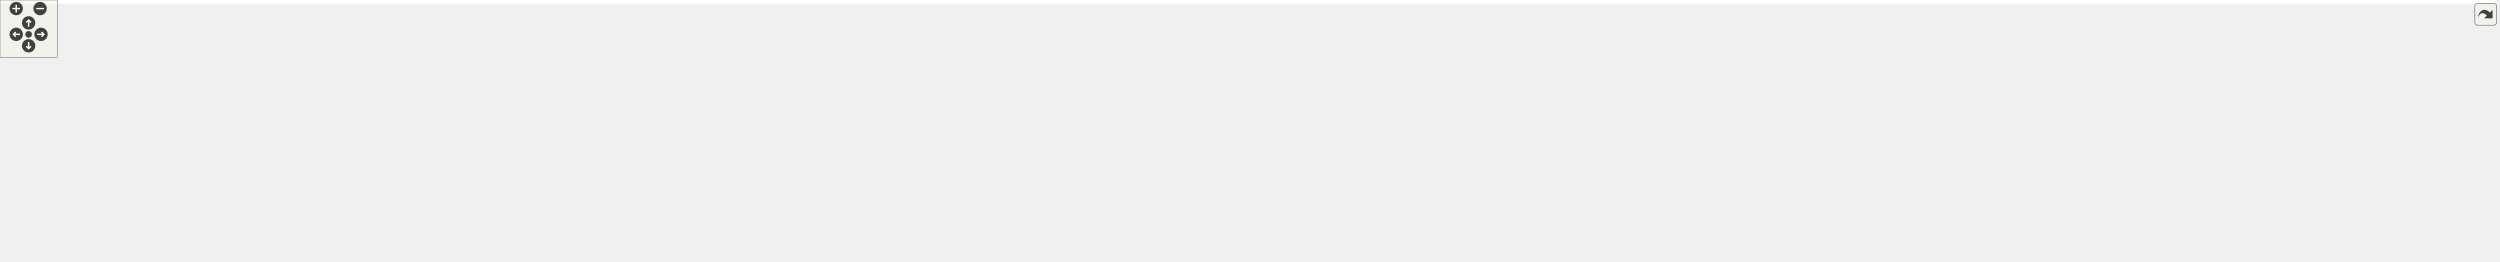
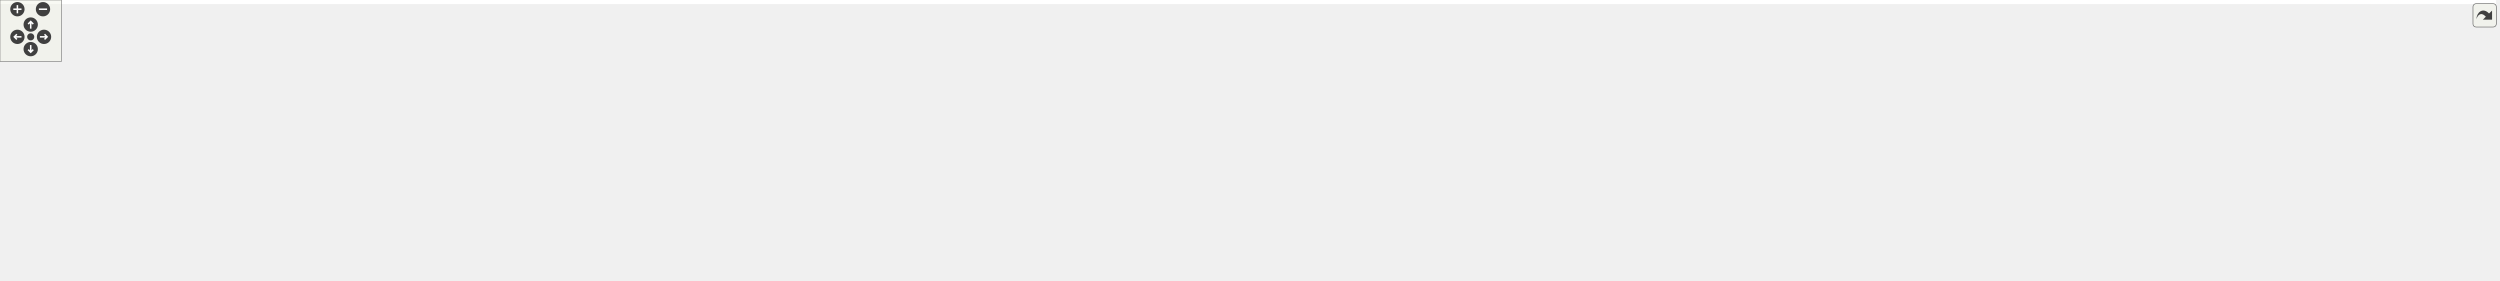
<svg xmlns="http://www.w3.org/2000/svg" xmlns:xlink="http://www.w3.org/1999/xlink" id="main" version="1.1" xml:space="preserve">
  <style type="text/css">
.edge:hover path { stroke: red; }
.edge:hover polygon { stroke: red; fill: red; }
</style>
  <defs>
    <circle id="rim" cx="0" cy="0" r="7" />
    <circle id="rim2" cx="0" cy="0" r="3.5" />
    <g id="zoomPlus">
      <use xlink:href="#rim" fill="#404040">
        <set attributeName="fill" to="#808080" begin="zoomplus.mouseover" end="zoomplus.mouseout" />
      </use>
      <path d="M-4,0h8M0,-4v8" fill="none" stroke="white" stroke-width="1.5" pointer-events="none" />
    </g>
    <g id="zoomMin">
      <use xlink:href="#rim" fill="#404040">
        <set attributeName="fill" to="#808080" begin="zoomminus.mouseover" end="zoomminus.mouseout" />
      </use>
      <path d="M-4,0h8" fill="none" stroke="white" stroke-width="1.5" pointer-events="none" />
    </g>
    <g id="dirArrow">
      <path fill="none" stroke="white" stroke-width="1.5" d="M0,-3.0v7 M-2.5,-0.5L0,-3.0L2.5,-0.5" />
    </g>
    <g id="resetDef">
      <use xlink:href="#rim2" fill="#404040">
        <set attributeName="fill" to="#808080" begin="reset.mouseover" end="reset.mouseout" />
      </use>
    </g>
  </defs>
  <svg id="graph" class="graph">
    <g id="viewport">
-       <polygon fill="white" stroke="none" points="-4,4 -4,-214 2616.5,-214 2616.5,4 -4,4" />
+       <polygon fill="white" stroke="none" points="-4,4 -4,-214 2438.5,-214 2438.5,4 -4,4" />
      <g id="node1" class="node">
-         <polygon fill="#bfbfbf" stroke="black" points="1684,-168.5 1684,-209.5 1893,-209.5 1893,-168.5 1684,-168.5" />
-         <text text-anchor="start" x="1692" y="-197.5" font-family="Helvetica,sans-Serif" font-size="10.00">/home/erik/prefix/default</text>
-         <text text-anchor="start" x="1692" y="-186.5" font-family="Helvetica,sans-Serif" font-size="10.00">/src/limesuite-dev/src</text>
-         <text text-anchor="middle" x="1788.5" y="-175.5" font-family="Helvetica,sans-Serif" font-size="10.00">/lms7002_wxgui/lms7002_pnlTxTSP_view.h</text>
+         <polygon fill="#bfbfbf" stroke="black" points="1685,-168.5 1685,-209.5 1894,-209.5 1894,-168.5 1685,-168.5" />
+         <text text-anchor="start" x="1693" y="-197.5" font-family="Helvetica,sans-Serif" font-size="10.00">/home/erik/prefix/default</text>
+         <text text-anchor="start" x="1693" y="-186.5" font-family="Helvetica,sans-Serif" font-size="10.00">/src/limesuite-dev/src</text>
+         <text text-anchor="middle" x="1789.5" y="-175.5" font-family="Helvetica,sans-Serif" font-size="10.00">/lms7002_wxgui/lms7002_pnlTxTSP_view.h</text>
      </g>
      <g id="node2" class="node">
        <g id="a_node2">
          <a xlink:href="../../d0/d32/lms7002__wxgui_8h.html" target="_top" xlink:title="lms7002_wxgui.h">
            <polygon fill="white" stroke="black" points="1164.5,-112.5 1164.5,-131.5 1256.5,-131.5 1256.5,-112.5 1164.5,-112.5" />
            <text text-anchor="middle" x="1210.5" y="-119.5" font-family="Helvetica,sans-Serif" font-size="10.00">lms7002_wxgui.h</text>
          </a>
        </g>
      </g>
      <g id="edge1" class="edge">
-         <path fill="none" stroke="midnightblue" d="M1683.83,-176.229C1561.41,-162.463 1363.27,-140.18 1266.83,-129.335" />
-         <polygon fill="midnightblue" stroke="midnightblue" points="1267.03,-125.836 1256.71,-128.196 1266.25,-132.792 1267.03,-125.836" />
+         <path fill="none" stroke="midnightblue" d="M1684.98,-176.267C1562.41,-162.507 1363.72,-140.201 1267,-129.343" />
+         <polygon fill="midnightblue" stroke="midnightblue" points="1267.17,-125.84 1256.84,-128.203 1266.39,-132.796 1267.17,-125.84" />
      </g>
      <g id="node29" class="node">
-         <polygon fill="white" stroke="#bfbfbf" points="1742,-112.5 1742,-131.5 1777,-131.5 1777,-112.5 1742,-112.5" />
-         <text text-anchor="middle" x="1759.5" y="-119.5" font-family="Helvetica,sans-Serif" font-size="10.00">map</text>
+         <polygon fill="white" stroke="#bfbfbf" points="1743,-112.5 1743,-131.5 1778,-131.5 1778,-112.5 1743,-112.5" />
+         <text text-anchor="middle" x="1760.5" y="-119.5" font-family="Helvetica,sans-Serif" font-size="10.00">map</text>
      </g>
      <g id="edge28" class="edge">
-         <path fill="none" stroke="midnightblue" d="M1779.8,-168.498C1775.91,-159.778 1771.35,-149.563 1767.54,-141.024" />
-         <polygon fill="midnightblue" stroke="midnightblue" points="1770.63,-139.359 1763.36,-131.652 1764.24,-142.211 1770.63,-139.359" />
+         <path fill="none" stroke="midnightblue" d="M1780.8,-168.498C1776.91,-159.778 1772.35,-149.563 1768.54,-141.024" />
+         <polygon fill="midnightblue" stroke="midnightblue" points="1771.63,-139.359 1764.36,-131.652 1765.24,-142.211 1771.63,-139.359" />
      </g>
      <g id="node30" class="node">
-         <polygon fill="white" stroke="#bfbfbf" points="1795.5,-112.5 1795.5,-131.5 1839.5,-131.5 1839.5,-112.5 1795.5,-112.5" />
-         <text text-anchor="middle" x="1817.5" y="-119.5" font-family="Helvetica,sans-Serif" font-size="10.00">vector</text>
+         <polygon fill="white" stroke="#bfbfbf" points="1796.5,-112.5 1796.5,-131.5 1840.5,-131.5 1840.5,-112.5 1796.5,-112.5" />
+         <text text-anchor="middle" x="1818.5" y="-119.5" font-family="Helvetica,sans-Serif" font-size="10.00">vector</text>
      </g>
      <g id="edge29" class="edge">
-         <path fill="none" stroke="midnightblue" d="M1797.2,-168.498C1801.09,-159.778 1805.65,-149.563 1809.46,-141.024" />
-         <polygon fill="midnightblue" stroke="midnightblue" points="1812.76,-142.211 1813.64,-131.652 1806.37,-139.359 1812.76,-142.211" />
+         <path fill="none" stroke="midnightblue" d="M1798.2,-168.498C1802.09,-159.778 1806.65,-149.563 1810.46,-141.024" />
+         <polygon fill="midnightblue" stroke="midnightblue" points="1813.76,-142.211 1814.64,-131.652 1807.37,-139.359 1813.76,-142.211" />
      </g>
      <g id="node31" class="node">
        <g id="a_node31">
          <a xlink:href="../../d5/d07/LimeSuite_8h.html" target="_top" xlink:title="LMS API library. ">
-             <polygon fill="white" stroke="black" points="2324,-112.5 2324,-131.5 2413,-131.5 2413,-112.5 2324,-112.5" />
-             <text text-anchor="middle" x="2368.5" y="-119.5" font-family="Helvetica,sans-Serif" font-size="10.00">lime/LimeSuite.h</text>
+             <polygon fill="white" stroke="black" points="2092,-112.5 2092,-131.5 2181,-131.5 2181,-112.5 2092,-112.5" />
+             <text text-anchor="middle" x="2136.5" y="-119.5" font-family="Helvetica,sans-Serif" font-size="10.00">lime/LimeSuite.h</text>
          </a>
        </g>
      </g>
      <g id="edge30" class="edge">
-         <path fill="none" stroke="midnightblue" d="M1893.2,-176.267C2016.77,-162.418 2217.57,-139.915 2313.75,-129.136" />
-         <polygon fill="midnightblue" stroke="midnightblue" points="2314.29,-132.597 2323.84,-128.005 2313.51,-125.641 2314.29,-132.597" />
+         <path fill="none" stroke="midnightblue" d="M1893.61,-168.498C1955.43,-156.918 2031.32,-142.702 2081.65,-133.275" />
+         <polygon fill="midnightblue" stroke="midnightblue" points="2082.49,-136.679 2091.67,-131.397 2081.2,-129.798 2082.49,-136.679" />
      </g>
      <g id="node3" class="node">
        <polygon fill="white" stroke="#bfbfbf" points="0,-56.5 0,-75.5 71,-75.5 71,-56.5 0,-56.5" />
        <text text-anchor="middle" x="35.5" y="-63.5" font-family="Helvetica,sans-Serif" font-size="10.00">wx/artprov.h</text>
      </g>
      <g id="edge2" class="edge">
        <path fill="none" stroke="midnightblue" d="M1164.37,-120.134C982.694,-116.575 315.624,-102.074 81.434,-75.862" />
        <polygon fill="midnightblue" stroke="midnightblue" points="81.616,-72.359 71.28,-74.685 80.81,-79.313 81.616,-72.359" />
      </g>
      <g id="node4" class="node">
        <polygon fill="white" stroke="#bfbfbf" points="89.5,-56.5 89.5,-75.5 175.5,-75.5 175.5,-56.5 89.5,-56.5" />
        <text text-anchor="middle" x="132.5" y="-63.5" font-family="Helvetica,sans-Serif" font-size="10.00">wx/xrc/xmlres.h</text>
      </g>
      <g id="edge3" class="edge">
        <path fill="none" stroke="midnightblue" d="M1164.32,-121.068C1020.73,-120.837 569.219,-116.763 185.755,-75.984" />
        <polygon fill="midnightblue" stroke="midnightblue" points="185.887,-72.478 175.571,-74.89 185.14,-79.438 185.887,-72.478" />
      </g>
      <g id="node5" class="node">
        <polygon fill="white" stroke="#bfbfbf" points="194,-56.5 194,-75.5 259,-75.5 259,-56.5 194,-56.5" />
        <text text-anchor="middle" x="226.5" y="-63.5" font-family="Helvetica,sans-Serif" font-size="10.00">wx/string.h</text>
      </g>
      <g id="edge4" class="edge">
        <path fill="none" stroke="midnightblue" d="M1164.19,-121.456C1028.2,-122.228 618.174,-120.511 269.466,-75.886" />
        <polygon fill="midnightblue" stroke="midnightblue" points="269.793,-72.4 259.427,-74.587 268.895,-79.342 269.793,-72.4" />
      </g>
      <g id="node6" class="node">
        <polygon fill="white" stroke="#bfbfbf" points="277.5,-56.5 277.5,-75.5 345.5,-75.5 345.5,-56.5 277.5,-56.5" />
        <text text-anchor="middle" x="311.5" y="-63.5" font-family="Helvetica,sans-Serif" font-size="10.00">wx/button.h</text>
      </g>
      <g id="edge5" class="edge">
        <path fill="none" stroke="midnightblue" d="M1164.34,-121.062C1036.98,-120.703 669.82,-116.098 355.894,-75.97" />
        <polygon fill="midnightblue" stroke="midnightblue" points="356.053,-72.462 345.687,-74.65 355.155,-79.404 356.053,-72.462" />
      </g>
      <g id="node7" class="node">
        <polygon fill="white" stroke="#bfbfbf" points="363.5,-56.5 363.5,-75.5 435.5,-75.5 435.5,-56.5 363.5,-56.5" />
        <text text-anchor="middle" x="399.5" y="-63.5" font-family="Helvetica,sans-Serif" font-size="10.00">wx/gdicmn.h</text>
      </g>
      <g id="edge6" class="edge">
        <path fill="none" stroke="midnightblue" d="M1164.17,-120.441C1044.66,-118.531 716.405,-110.311 445.5,-76 445.399,-75.987 445.298,-75.974 445.197,-75.961" />
        <polygon fill="midnightblue" stroke="midnightblue" points="445.99,-72.541 435.585,-74.536 444.963,-79.465 445.99,-72.541" />
      </g>
      <g id="node8" class="node">
        <polygon fill="white" stroke="#bfbfbf" points="454,-56.5 454,-75.5 511,-75.5 511,-56.5 454,-56.5" />
        <text text-anchor="middle" x="482.5" y="-63.5" font-family="Helvetica,sans-Serif" font-size="10.00">wx/font.h</text>
      </g>
      <g id="edge7" class="edge">
        <path fill="none" stroke="midnightblue" d="M1164.19,-120.649C1054.19,-119.243 768.569,-112.237 520.938,-75.776" />
        <polygon fill="midnightblue" stroke="midnightblue" points="521.441,-72.313 511.034,-74.299 520.408,-79.236 521.441,-72.313" />
      </g>
      <g id="node9" class="node">
        <polygon fill="white" stroke="#bfbfbf" points="529,-56.5 529,-75.5 596,-75.5 596,-56.5 529,-56.5" />
        <text text-anchor="middle" x="562.5" y="-63.5" font-family="Helvetica,sans-Serif" font-size="10.00">wx/colour.h</text>
      </g>
      <g id="edge8" class="edge">
        <path fill="none" stroke="midnightblue" d="M1164.36,-119.647C1064.45,-116.269 820.556,-105.61 606.402,-75.926" />
        <polygon fill="midnightblue" stroke="midnightblue" points="606.616,-72.422 596.227,-74.498 605.643,-79.354 606.616,-72.422" />
      </g>
      <g id="node10" class="node">
        <polygon fill="white" stroke="#bfbfbf" points="614,-56.5 614,-75.5 689,-75.5 689,-56.5 614,-56.5" />
        <text text-anchor="middle" x="651.5" y="-63.5" font-family="Helvetica,sans-Serif" font-size="10.00">wx/settings.h</text>
      </g>
      <g id="edge9" class="edge">
        <path fill="none" stroke="midnightblue" d="M1164.43,-118.523C1076.19,-113.439 877.079,-100.325 699.218,-75.953" />
        <polygon fill="midnightblue" stroke="midnightblue" points="699.54,-72.465 689.154,-74.559 698.579,-79.398 699.54,-72.465" />
      </g>
      <g id="node11" class="node">
        <polygon fill="white" stroke="#bfbfbf" points="707.5,-56.5 707.5,-75.5 793.5,-75.5 793.5,-56.5 707.5,-56.5" />
        <text text-anchor="middle" x="750.5" y="-63.5" font-family="Helvetica,sans-Serif" font-size="10.00">wx/combobox.h</text>
      </g>
      <g id="edge10" class="edge">
        <path fill="none" stroke="midnightblue" d="M1164.31,-116.774C1088.71,-109.661 933.922,-94.268 803.5,-76 803.399,-75.986 803.298,-75.972 803.196,-75.957" />
        <polygon fill="midnightblue" stroke="midnightblue" points="803.972,-72.534 793.566,-74.528 802.944,-79.458 803.972,-72.534" />
      </g>
      <g id="node12" class="node">
        <polygon fill="white" stroke="#bfbfbf" points="812,-56.5 812,-75.5 887,-75.5 887,-56.5 812,-56.5" />
        <text text-anchor="middle" x="849.5" y="-63.5" font-family="Helvetica,sans-Serif" font-size="10.00">wx/radiobut.h</text>
      </g>
      <g id="edge11" class="edge">
        <path fill="none" stroke="midnightblue" d="M1164.37,-115.077C1105.04,-107.307 998.561,-92.85 897.281,-76.061" />
        <polygon fill="midnightblue" stroke="midnightblue" points="897.622,-72.57 887.182,-74.377 896.47,-79.475 897.622,-72.57" />
      </g>
      <g id="node13" class="node">
        <polygon fill="white" stroke="#bfbfbf" points="905,-56.5 905,-75.5 988,-75.5 988,-56.5 905,-56.5" />
        <text text-anchor="middle" x="946.5" y="-63.5" font-family="Helvetica,sans-Serif" font-size="10.00">wx/checkbox.h</text>
      </g>
      <g id="edge12" class="edge">
        <path fill="none" stroke="midnightblue" d="M1168.67,-112.444C1122.42,-102.984 1047.89,-87.738 998.064,-77.547" />
        <polygon fill="midnightblue" stroke="midnightblue" points="998.634,-74.091 988.136,-75.516 997.232,-80.95 998.634,-74.091" />
      </g>
      <g id="node14" class="node">
        <polygon fill="white" stroke="#bfbfbf" points="1006.5,-56.5 1006.5,-75.5 1068.5,-75.5 1068.5,-56.5 1006.5,-56.5" />
        <text text-anchor="middle" x="1037.5" y="-63.5" font-family="Helvetica,sans-Serif" font-size="10.00">wx/sizer.h</text>
      </g>
      <g id="edge13" class="edge">
        <path fill="none" stroke="midnightblue" d="M1183.09,-112.444C1153.73,-103.28 1106.98,-88.688 1074.4,-78.519" />
        <polygon fill="midnightblue" stroke="midnightblue" points="1075.37,-75.155 1064.78,-75.516 1073.29,-81.837 1075.37,-75.155" />
      </g>
      <g id="node15" class="node">
        <polygon fill="white" stroke="#bfbfbf" points="1086.5,-56.5 1086.5,-75.5 1160.5,-75.5 1160.5,-56.5 1086.5,-56.5" />
        <text text-anchor="middle" x="1123.5" y="-63.5" font-family="Helvetica,sans-Serif" font-size="10.00">wx/stattext.h</text>
      </g>
      <g id="edge14" class="edge">
        <path fill="none" stroke="midnightblue" d="M1196.52,-112.324C1182.95,-103.9 1162.12,-90.971 1146.18,-81.074" />
        <polygon fill="midnightblue" stroke="midnightblue" points="1147.79,-77.954 1137.44,-75.654 1144.09,-83.902 1147.79,-77.954" />
      </g>
      <g id="node16" class="node">
        <polygon fill="white" stroke="#bfbfbf" points="1178.5,-56.5 1178.5,-75.5 1242.5,-75.5 1242.5,-56.5 1178.5,-56.5" />
        <text text-anchor="middle" x="1210.5" y="-63.5" font-family="Helvetica,sans-Serif" font-size="10.00">wx/panel.h</text>
      </g>
      <g id="edge15" class="edge">
        <path fill="none" stroke="midnightblue" d="M1210.5,-112.083C1210.5,-105.006 1210.5,-94.861 1210.5,-85.987" />
        <polygon fill="midnightblue" stroke="midnightblue" points="1214,-85.751 1210.5,-75.751 1207,-85.751 1214,-85.751" />
      </g>
      <g id="node17" class="node">
        <polygon fill="white" stroke="#bfbfbf" points="1260.5,-56.5 1260.5,-75.5 1330.5,-75.5 1330.5,-56.5 1260.5,-56.5" />
        <text text-anchor="middle" x="1295.5" y="-63.5" font-family="Helvetica,sans-Serif" font-size="10.00">wx/bitmap.h</text>
      </g>
      <g id="edge16" class="edge">
        <path fill="none" stroke="midnightblue" d="M1224.16,-112.324C1237.42,-103.9 1257.77,-90.971 1273.35,-81.074" />
        <polygon fill="midnightblue" stroke="midnightblue" points="1275.31,-83.971 1281.88,-75.654 1271.56,-78.063 1275.31,-83.971" />
      </g>
      <g id="node18" class="node">
        <polygon fill="white" stroke="#bfbfbf" points="1349,-56.5 1349,-75.5 1416,-75.5 1416,-56.5 1349,-56.5" />
        <text text-anchor="middle" x="1382.5" y="-63.5" font-family="Helvetica,sans-Serif" font-size="10.00">wx/image.h</text>
      </g>
      <g id="edge17" class="edge">
        <path fill="none" stroke="midnightblue" d="M1237.75,-112.444C1266.94,-103.28 1313.42,-88.688 1345.81,-78.519" />
        <polygon fill="midnightblue" stroke="midnightblue" points="1346.88,-81.851 1355.37,-75.516 1344.78,-75.173 1346.88,-81.851" />
      </g>
      <g id="node19" class="node">
        <polygon fill="white" stroke="#bfbfbf" points="1434,-56.5 1434,-75.5 1493,-75.5 1493,-56.5 1434,-56.5" />
        <text text-anchor="middle" x="1463.5" y="-63.5" font-family="Helvetica,sans-Serif" font-size="10.00">wx/icon.h</text>
      </g>
      <g id="edge18" class="edge">
        <path fill="none" stroke="midnightblue" d="M1253,-112.448C1294.3,-104.06 1359.05,-90.708 1423.69,-76.365" />
        <polygon fill="midnightblue" stroke="midnightblue" points="1424.65,-79.739 1433.65,-74.149 1423.12,-72.906 1424.65,-79.739" />
      </g>
      <g id="node20" class="node">
        <polygon fill="white" stroke="#bfbfbf" points="1511.5,-56.5 1511.5,-75.5 1591.5,-75.5 1591.5,-56.5 1511.5,-56.5" />
        <text text-anchor="middle" x="1551.5" y="-63.5" font-family="Helvetica,sans-Serif" font-size="10.00">wx/notebook.h</text>
      </g>
      <g id="edge19" class="edge">
        <path fill="none" stroke="midnightblue" d="M1256.59,-114.315C1312.17,-106.162 1408.67,-91.708 1501.3,-76.165" />
        <polygon fill="midnightblue" stroke="midnightblue" points="1502.13,-79.574 1511.41,-74.461 1500.96,-72.672 1502.13,-79.574" />
      </g>
      <g id="node21" class="node">
        <polygon fill="white" stroke="#bfbfbf" points="1610,-56.5 1610,-75.5 1683,-75.5 1683,-56.5 1610,-56.5" />
        <text text-anchor="middle" x="1646.5" y="-63.5" font-family="Helvetica,sans-Serif" font-size="10.00">wx/statbox.h</text>
      </g>
      <g id="edge20" class="edge">
        <path fill="none" stroke="midnightblue" d="M1256.59,-116.862C1327.86,-110.204 1469.32,-95.963 1599.72,-76.003" />
        <polygon fill="midnightblue" stroke="midnightblue" points="1600.54,-79.418 1609.89,-74.432 1599.47,-72.501 1600.54,-79.418" />
      </g>
      <g id="node22" class="node">
        <polygon fill="white" stroke="#bfbfbf" points="1701.5,-56.5 1701.5,-75.5 1773.5,-75.5 1773.5,-56.5 1701.5,-56.5" />
        <text text-anchor="middle" x="1737.5" y="-63.5" font-family="Helvetica,sans-Serif" font-size="10.00">wx/spinctrl.h</text>
      </g>
      <g id="edge21" class="edge">
        <path fill="none" stroke="midnightblue" d="M1256.55,-118.306C1340.77,-113.029 1525.47,-99.85 1690.85,-76.102" />
        <polygon fill="midnightblue" stroke="midnightblue" points="1691.81,-79.498 1701.21,-74.596 1690.81,-72.571 1691.81,-79.498" />
      </g>
      <g id="node23" class="node">
        <polygon fill="white" stroke="#bfbfbf" points="1792,-56.5 1792,-75.5 1869,-75.5 1869,-56.5 1792,-56.5" />
        <text text-anchor="middle" x="1830.5" y="-63.5" font-family="Helvetica,sans-Serif" font-size="10.00">wx/radiobox.h</text>
      </g>
      <g id="edge22" class="edge">
        <path fill="none" stroke="midnightblue" d="M1256.64,-119.045C1352.49,-114.621 1580.24,-102.235 1781.61,-75.969" />
        <polygon fill="midnightblue" stroke="midnightblue" points="1782.33,-79.404 1791.78,-74.626 1781.41,-72.464 1782.33,-79.404" />
      </g>
      <g id="node24" class="node">
        <polygon fill="white" stroke="#bfbfbf" points="1887,-56.5 1887,-75.5 1958,-75.5 1958,-56.5 1887,-56.5" />
        <text text-anchor="middle" x="1922.5" y="-63.5" font-family="Helvetica,sans-Serif" font-size="10.00">wx/textctrl.h</text>
      </g>
      <g id="edge23" class="edge">
        <path fill="none" stroke="midnightblue" d="M1256.88,-120.021C1364.28,-117.292 1638.49,-107.687 1876.32,-76.137" />
        <polygon fill="midnightblue" stroke="midnightblue" points="1877.1,-79.564 1886.55,-74.764 1876.17,-72.626 1877.1,-79.564" />
      </g>
      <g id="node25" class="node">
        <polygon fill="white" stroke="#bfbfbf" points="1976,-56.5 1976,-75.5 2045,-75.5 2045,-56.5 1976,-56.5" />
        <text text-anchor="middle" x="2010.5" y="-63.5" font-family="Helvetica,sans-Serif" font-size="10.00">wx/choice.h</text>
      </g>
      <g id="edge24" class="edge">
        <path fill="none" stroke="midnightblue" d="M1256.81,-120.61C1374.04,-119.119 1692.09,-111.929 1965.72,-76.053" />
        <polygon fill="midnightblue" stroke="midnightblue" points="1966.39,-79.495 1975.84,-74.71 1965.47,-72.556 1966.39,-79.495" />
      </g>
      <g id="node26" class="node">
        <polygon fill="white" stroke="#bfbfbf" points="2063,-56.5 2063,-75.5 2130,-75.5 2130,-56.5 2063,-56.5" />
        <text text-anchor="middle" x="2096.5" y="-63.5" font-family="Helvetica,sans-Serif" font-size="10.00">wx/gauge.h</text>
      </g>
      <g id="edge25" class="edge">
        <path fill="none" stroke="midnightblue" d="M1256.94,-121.089C1383.38,-120.784 1744.45,-116.275 2052.63,-76.055" />
        <polygon fill="midnightblue" stroke="midnightblue" points="2053.2,-79.511 2062.65,-74.732 2052.28,-72.571 2053.2,-79.511" />
      </g>
      <g id="node27" class="node">
        <polygon fill="white" stroke="#bfbfbf" points="2148.5,-56.5 2148.5,-75.5 2204.5,-75.5 2204.5,-56.5 2148.5,-56.5" />
        <text text-anchor="middle" x="2176.5" y="-63.5" font-family="Helvetica,sans-Serif" font-size="10.00">wx/grid.h</text>
      </g>
      <g id="edge26" class="edge">
        <path fill="none" stroke="midnightblue" d="M1256.54,-119.93C1416.3,-116.037 1946.99,-101.577 2138.38,-75.831" />
        <polygon fill="midnightblue" stroke="midnightblue" points="2138.91,-79.291 2148.33,-74.438 2137.94,-72.359 2138.91,-79.291" />
      </g>
      <g id="node28" class="node">
        <polygon fill="white" stroke="#bfbfbf" points="2222.5,-56.5 2222.5,-75.5 2288.5,-75.5 2288.5,-56.5 2222.5,-56.5" />
        <text text-anchor="middle" x="2255.5" y="-63.5" font-family="Helvetica,sans-Serif" font-size="10.00">wx/dialog.h</text>
      </g>
      <g id="edge27" class="edge">
        <path fill="none" stroke="midnightblue" d="M1256.6,-119.95C1424.65,-115.969 2004.92,-100.817 2211.95,-75.945" />
        <polygon fill="midnightblue" stroke="midnightblue" points="2212.63,-79.388 2222.12,-74.677 2211.76,-72.442 2212.63,-79.388" />
      </g>
      <g id="node32" class="node">
-         <polygon fill="white" stroke="#bfbfbf" points="2371,-0.5 2371,-19.5 2420,-19.5 2420,-0.5 2371,-0.5" />
-         <text text-anchor="middle" x="2395.5" y="-7.5" font-family="Helvetica,sans-Serif" font-size="10.00">stdint.h</text>
-       </g>
-       <g id="edge31" class="edge">
-         <path fill="none" stroke="midnightblue" d="M2358.37,-112.186C2345.32,-99.703 2325.43,-76.149 2335.5,-56 2342.23,-42.543 2355.11,-32.066 2367.21,-24.621" />
-         <polygon fill="midnightblue" stroke="midnightblue" points="2369.23,-27.498 2376.2,-19.52 2365.78,-21.41 2369.23,-27.498" />
-       </g>
-       <g id="node33" class="node">
-         <polygon fill="white" stroke="#bfbfbf" points="2344.5,-56.5 2344.5,-75.5 2392.5,-75.5 2392.5,-56.5 2344.5,-56.5" />
-         <text text-anchor="middle" x="2368.5" y="-63.5" font-family="Helvetica,sans-Serif" font-size="10.00">stdlib.h</text>
-       </g>
-       <g id="edge32" class="edge">
-         <path fill="none" stroke="midnightblue" d="M2368.5,-112.083C2368.5,-105.006 2368.5,-94.861 2368.5,-85.987" />
-         <polygon fill="midnightblue" stroke="midnightblue" points="2372,-85.751 2368.5,-75.751 2365,-85.751 2372,-85.751" />
-       </g>
-       <g id="node34" class="node">
-         <g id="a_node34">
+         <g id="a_node32">
          <a xlink:href="../../d1/d2e/LMS7002M__parameters_8h.html" target="_top" xlink:title="List of LMS7002M transceiver control parameters. ">
-             <polygon fill="white" stroke="black" points="2410.5,-56.5 2410.5,-75.5 2538.5,-75.5 2538.5,-56.5 2410.5,-56.5" />
-             <text text-anchor="middle" x="2474.5" y="-63.5" font-family="Helvetica,sans-Serif" font-size="10.00">LMS7002M_parameters.h</text>
+             <polygon fill="white" stroke="black" points="2306.5,-56.5 2306.5,-75.5 2434.5,-75.5 2434.5,-56.5 2306.5,-56.5" />
+             <text text-anchor="middle" x="2370.5" y="-63.5" font-family="Helvetica,sans-Serif" font-size="10.00">LMS7002M_parameters.h</text>
          </a>
        </g>
      </g>
-       <g id="edge33" class="edge">
-         <path fill="none" stroke="midnightblue" d="M2385.53,-112.324C2402.53,-103.664 2428.88,-90.242 2448.49,-80.249" />
-         <polygon fill="midnightblue" stroke="midnightblue" points="2450.19,-83.312 2457.51,-75.654 2447.01,-77.075 2450.19,-83.312" />
-       </g>
-       <g id="node35" class="node">
-         <polygon fill="white" stroke="#bfbfbf" points="2556.5,-56.5 2556.5,-75.5 2612.5,-75.5 2612.5,-56.5 2556.5,-56.5" />
-         <text text-anchor="middle" x="2584.5" y="-63.5" font-family="Helvetica,sans-Serif" font-size="10.00">stdbool.h</text>
-       </g>
-       <g id="edge35" class="edge">
-         <path fill="none" stroke="midnightblue" d="M2402.73,-112.444C2441.88,-102.656 2505.8,-86.675 2546.47,-76.506" />
-         <polygon fill="midnightblue" stroke="midnightblue" points="2547.43,-79.875 2556.29,-74.054 2545.73,-73.084 2547.43,-79.875" />
-       </g>
-       <g id="edge34" class="edge">
-         <path fill="none" stroke="midnightblue" d="M2461.81,-56.324C2449.6,-47.979 2430.92,-35.212 2416.5,-25.352" />
-         <polygon fill="midnightblue" stroke="midnightblue" points="2418.39,-22.408 2408.16,-19.654 2414.44,-28.187 2418.39,-22.408" />
+       <g id="edge31" class="edge">
+         <path fill="none" stroke="midnightblue" d="M2173.58,-112.444C2214.23,-103.063 2279.53,-87.993 2323.68,-77.804" />
+         <polygon fill="midnightblue" stroke="midnightblue" points="2324.64,-81.175 2333.6,-75.516 2323.06,-74.355 2324.64,-81.175" />
+       </g>
+       <g id="node33" class="node">
+         <polygon fill="white" stroke="#bfbfbf" points="2346,-0.5 2346,-19.5 2395,-19.5 2395,-0.5 2346,-0.5" />
+         <text text-anchor="middle" x="2370.5" y="-7.5" font-family="Helvetica,sans-Serif" font-size="10.00">stdint.h</text>
+       </g>
+       <g id="edge32" class="edge">
+         <path fill="none" stroke="midnightblue" d="M2370.5,-56.083C2370.5,-49.006 2370.5,-38.861 2370.5,-29.986" />
+         <polygon fill="midnightblue" stroke="midnightblue" points="2374,-29.751 2370.5,-19.751 2367,-29.751 2374,-29.751" />
      </g>
    </g>
  </svg>
  <g id="navigator" transform="translate(0 0)" fill="#404254">
    <rect fill="#f2f5e9" fill-opacity="0.5" stroke="#606060" stroke-width=".5" x="0" y="0" width="60" height="60" />
    <use id="zoomplus" xlink:href="#zoomPlus" x="17" y="9" />
    <use id="zoomminus" xlink:href="#zoomMin" x="42" y="9" />
    <use id="reset" xlink:href="#resetDef" x="30" y="36" />
    <g id="arrowUp" xlink:href="#dirArrow" transform="translate(30 24)">
      <use xlink:href="#rim" fill="#404040">
        <set attributeName="fill" to="#808080" begin="arrowUp.mouseover" end="arrowUp.mouseout" />
      </use>
      <path fill="none" stroke="white" stroke-width="1.5" d="M0,-3.0v7 M-2.5,-0.5L0,-3.0L2.5,-0.5" />
    </g>
    <g id="arrowRight" xlink:href="#dirArrow" transform="rotate(90) translate(36 -43)">
      <use xlink:href="#rim" fill="#404040">
        <set attributeName="fill" to="#808080" begin="arrowRight.mouseover" end="arrowRight.mouseout" />
      </use>
      <path fill="none" stroke="white" stroke-width="1.5" d="M0,-3.0v7 M-2.5,-0.5L0,-3.0L2.5,-0.5" />
    </g>
    <g id="arrowDown" xlink:href="#dirArrow" transform="rotate(180) translate(-30 -48)">
      <use xlink:href="#rim" fill="#404040">
        <set attributeName="fill" to="#808080" begin="arrowDown.mouseover" end="arrowDown.mouseout" />
      </use>
      <path fill="none" stroke="white" stroke-width="1.5" d="M0,-3.0v7 M-2.5,-0.5L0,-3.0L2.5,-0.5" />
    </g>
    <g id="arrowLeft" xlink:href="#dirArrow" transform="rotate(270) translate(-36 17)">
      <use xlink:href="#rim" fill="#404040">
        <set attributeName="fill" to="#808080" begin="arrowLeft.mouseover" end="arrowLeft.mouseout" />
      </use>
      <path fill="none" stroke="white" stroke-width="1.5" d="M0,-3.0v7 M-2.5,-0.5L0,-3.0L2.5,-0.5" />
    </g>
  </g>
  <svg viewBox="0 0 15 15" width="100%" height="30px" preserveAspectRatio="xMaxYMin meet">
    <g id="arrow_out" transform="scale(0.3 0.3)">
      <a xlink:href="lms7002__pnlTxTSP__view_8h__incl_org.svg" target="_base">
        <rect id="button" ry="5" rx="5" y="6" x="6" height="38" width="38" fill="#f2f5e9" fill-opacity="0.5" stroke="#606060" stroke-width="1.0" />
        <path id="arrow" d="M 11.5,31.437 C 11.94,20.098 22.043,11.323 32.159,21.979 L 37.069,17.246 C 37.069,17.246 37.088,32 37.088,32 L 22.16,31.978 C 22.16,31.978 26.998,27.14 26.998,27.14 C 18.529,18.264 13.292,25.23 11.5,31.437 z" style="fill:#404040;" />
      </a>
    </g>
  </svg>
</svg>
